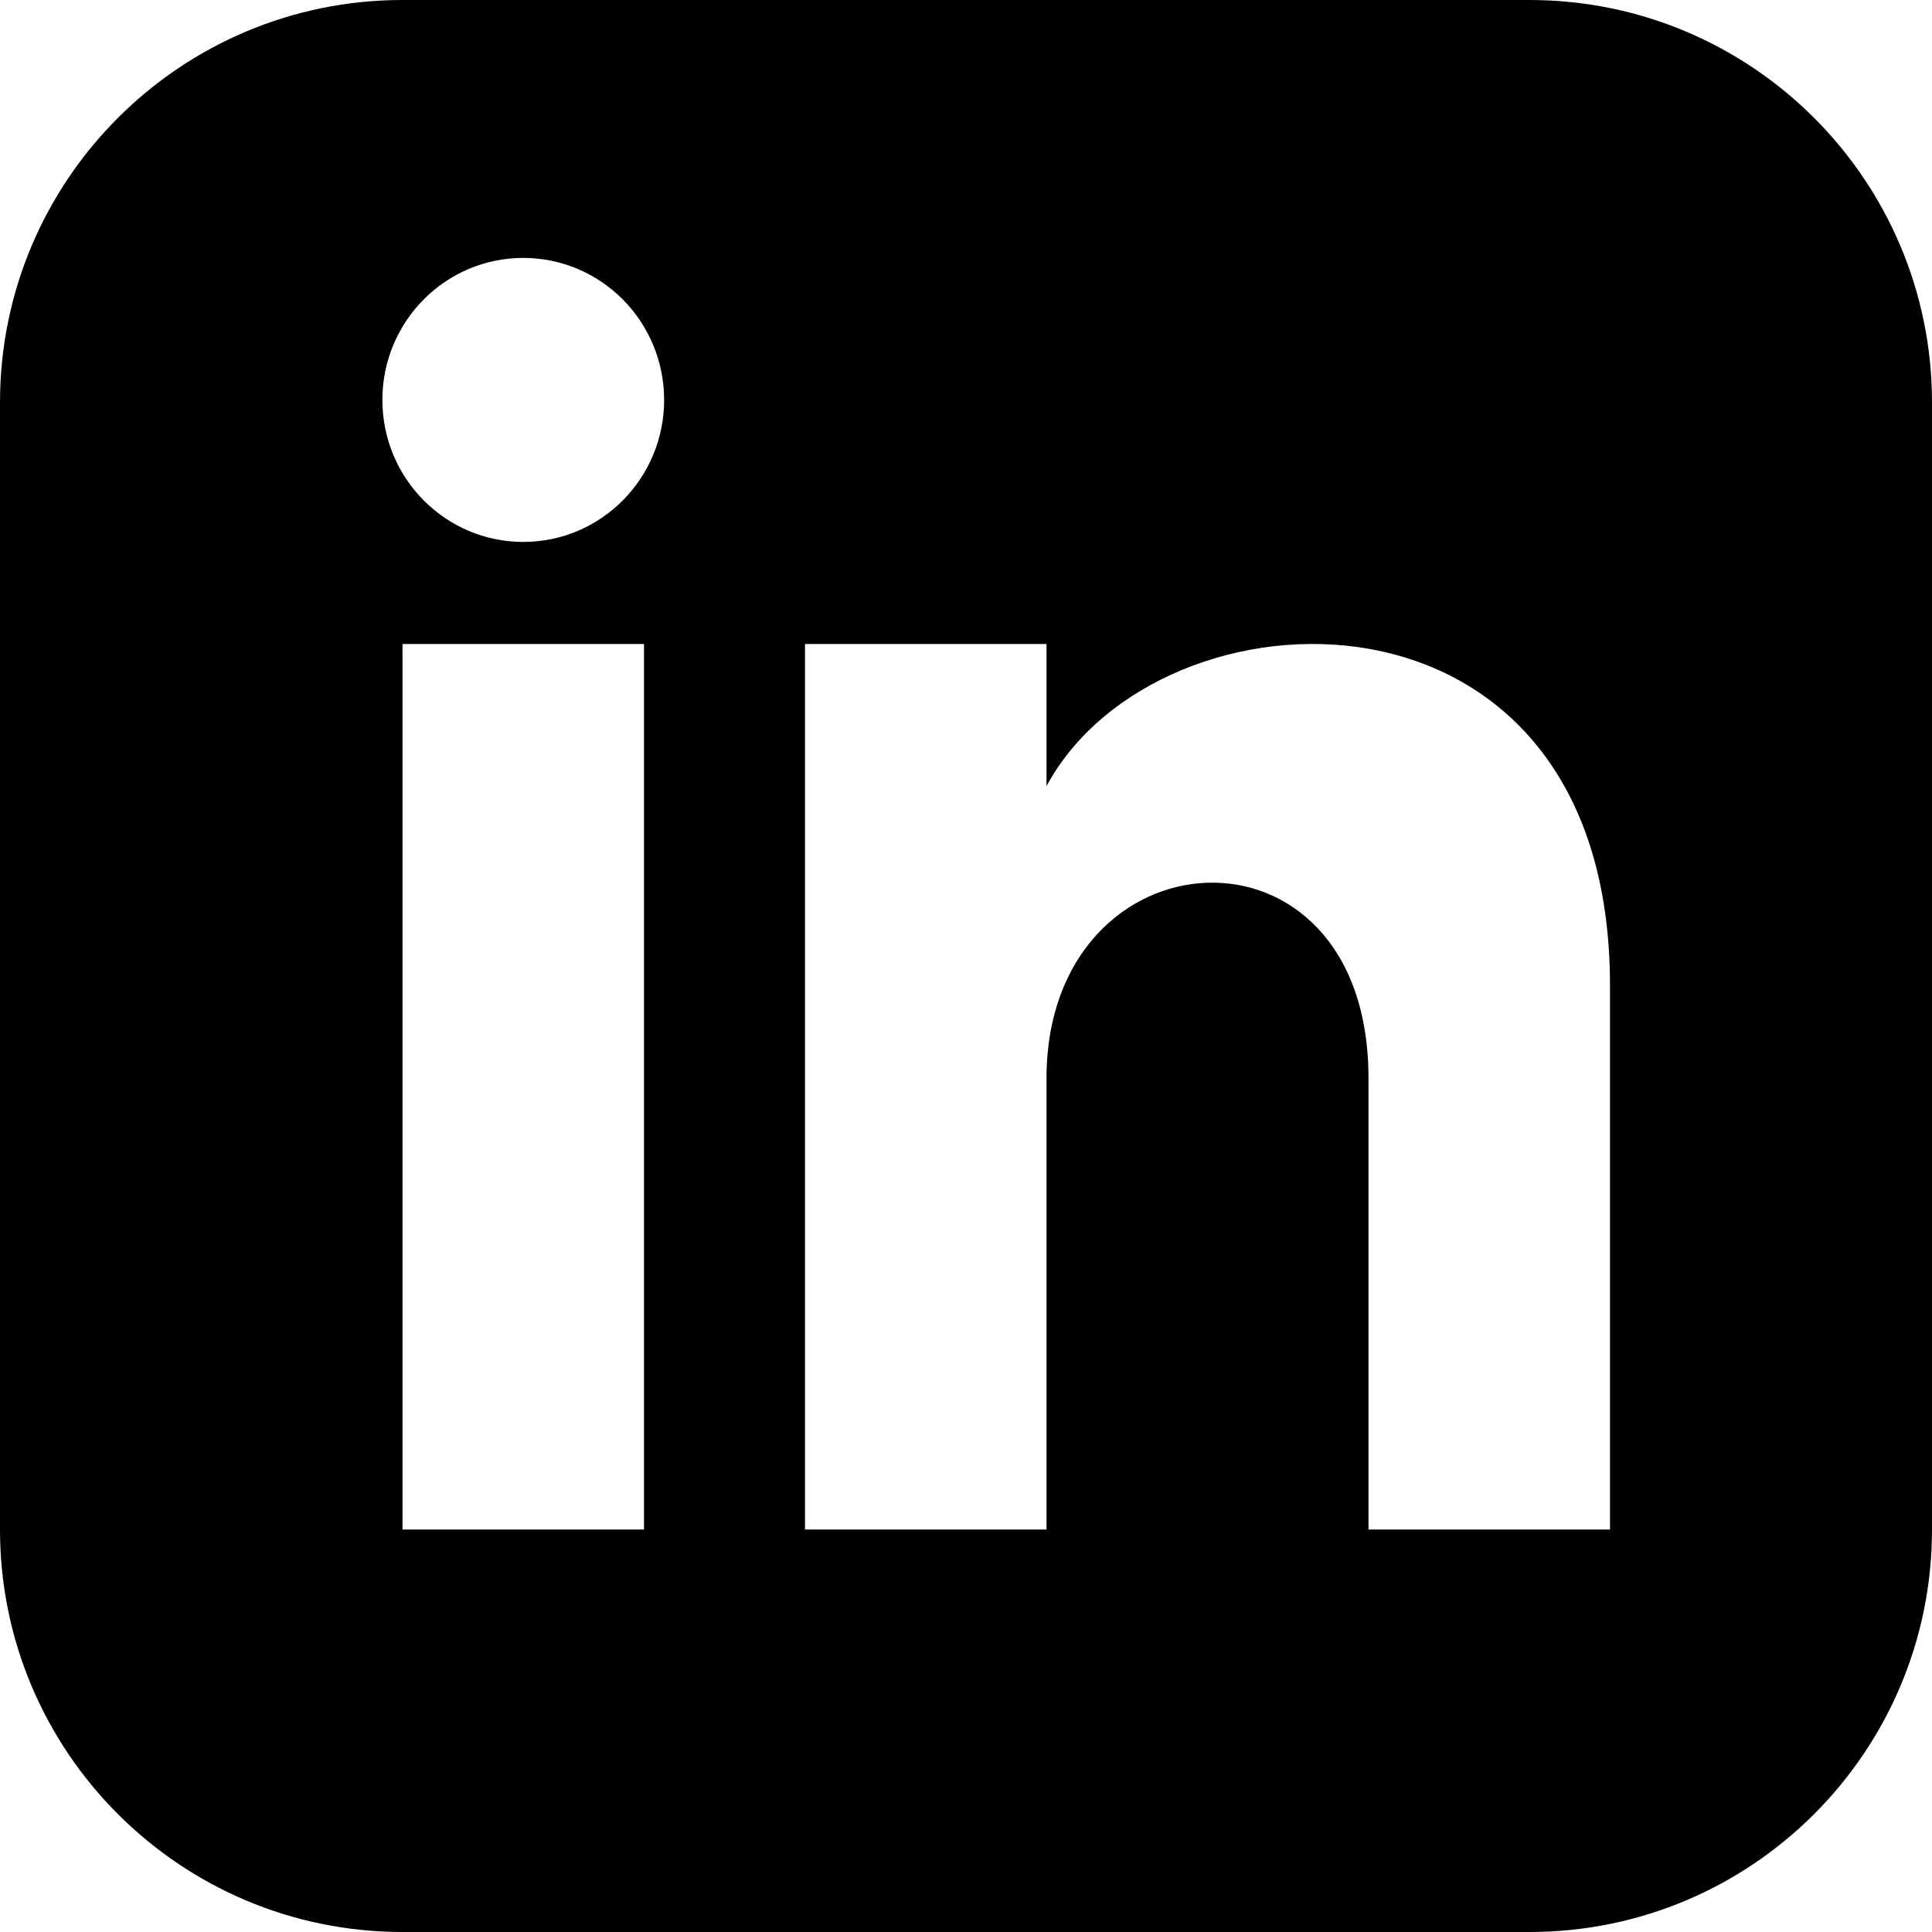
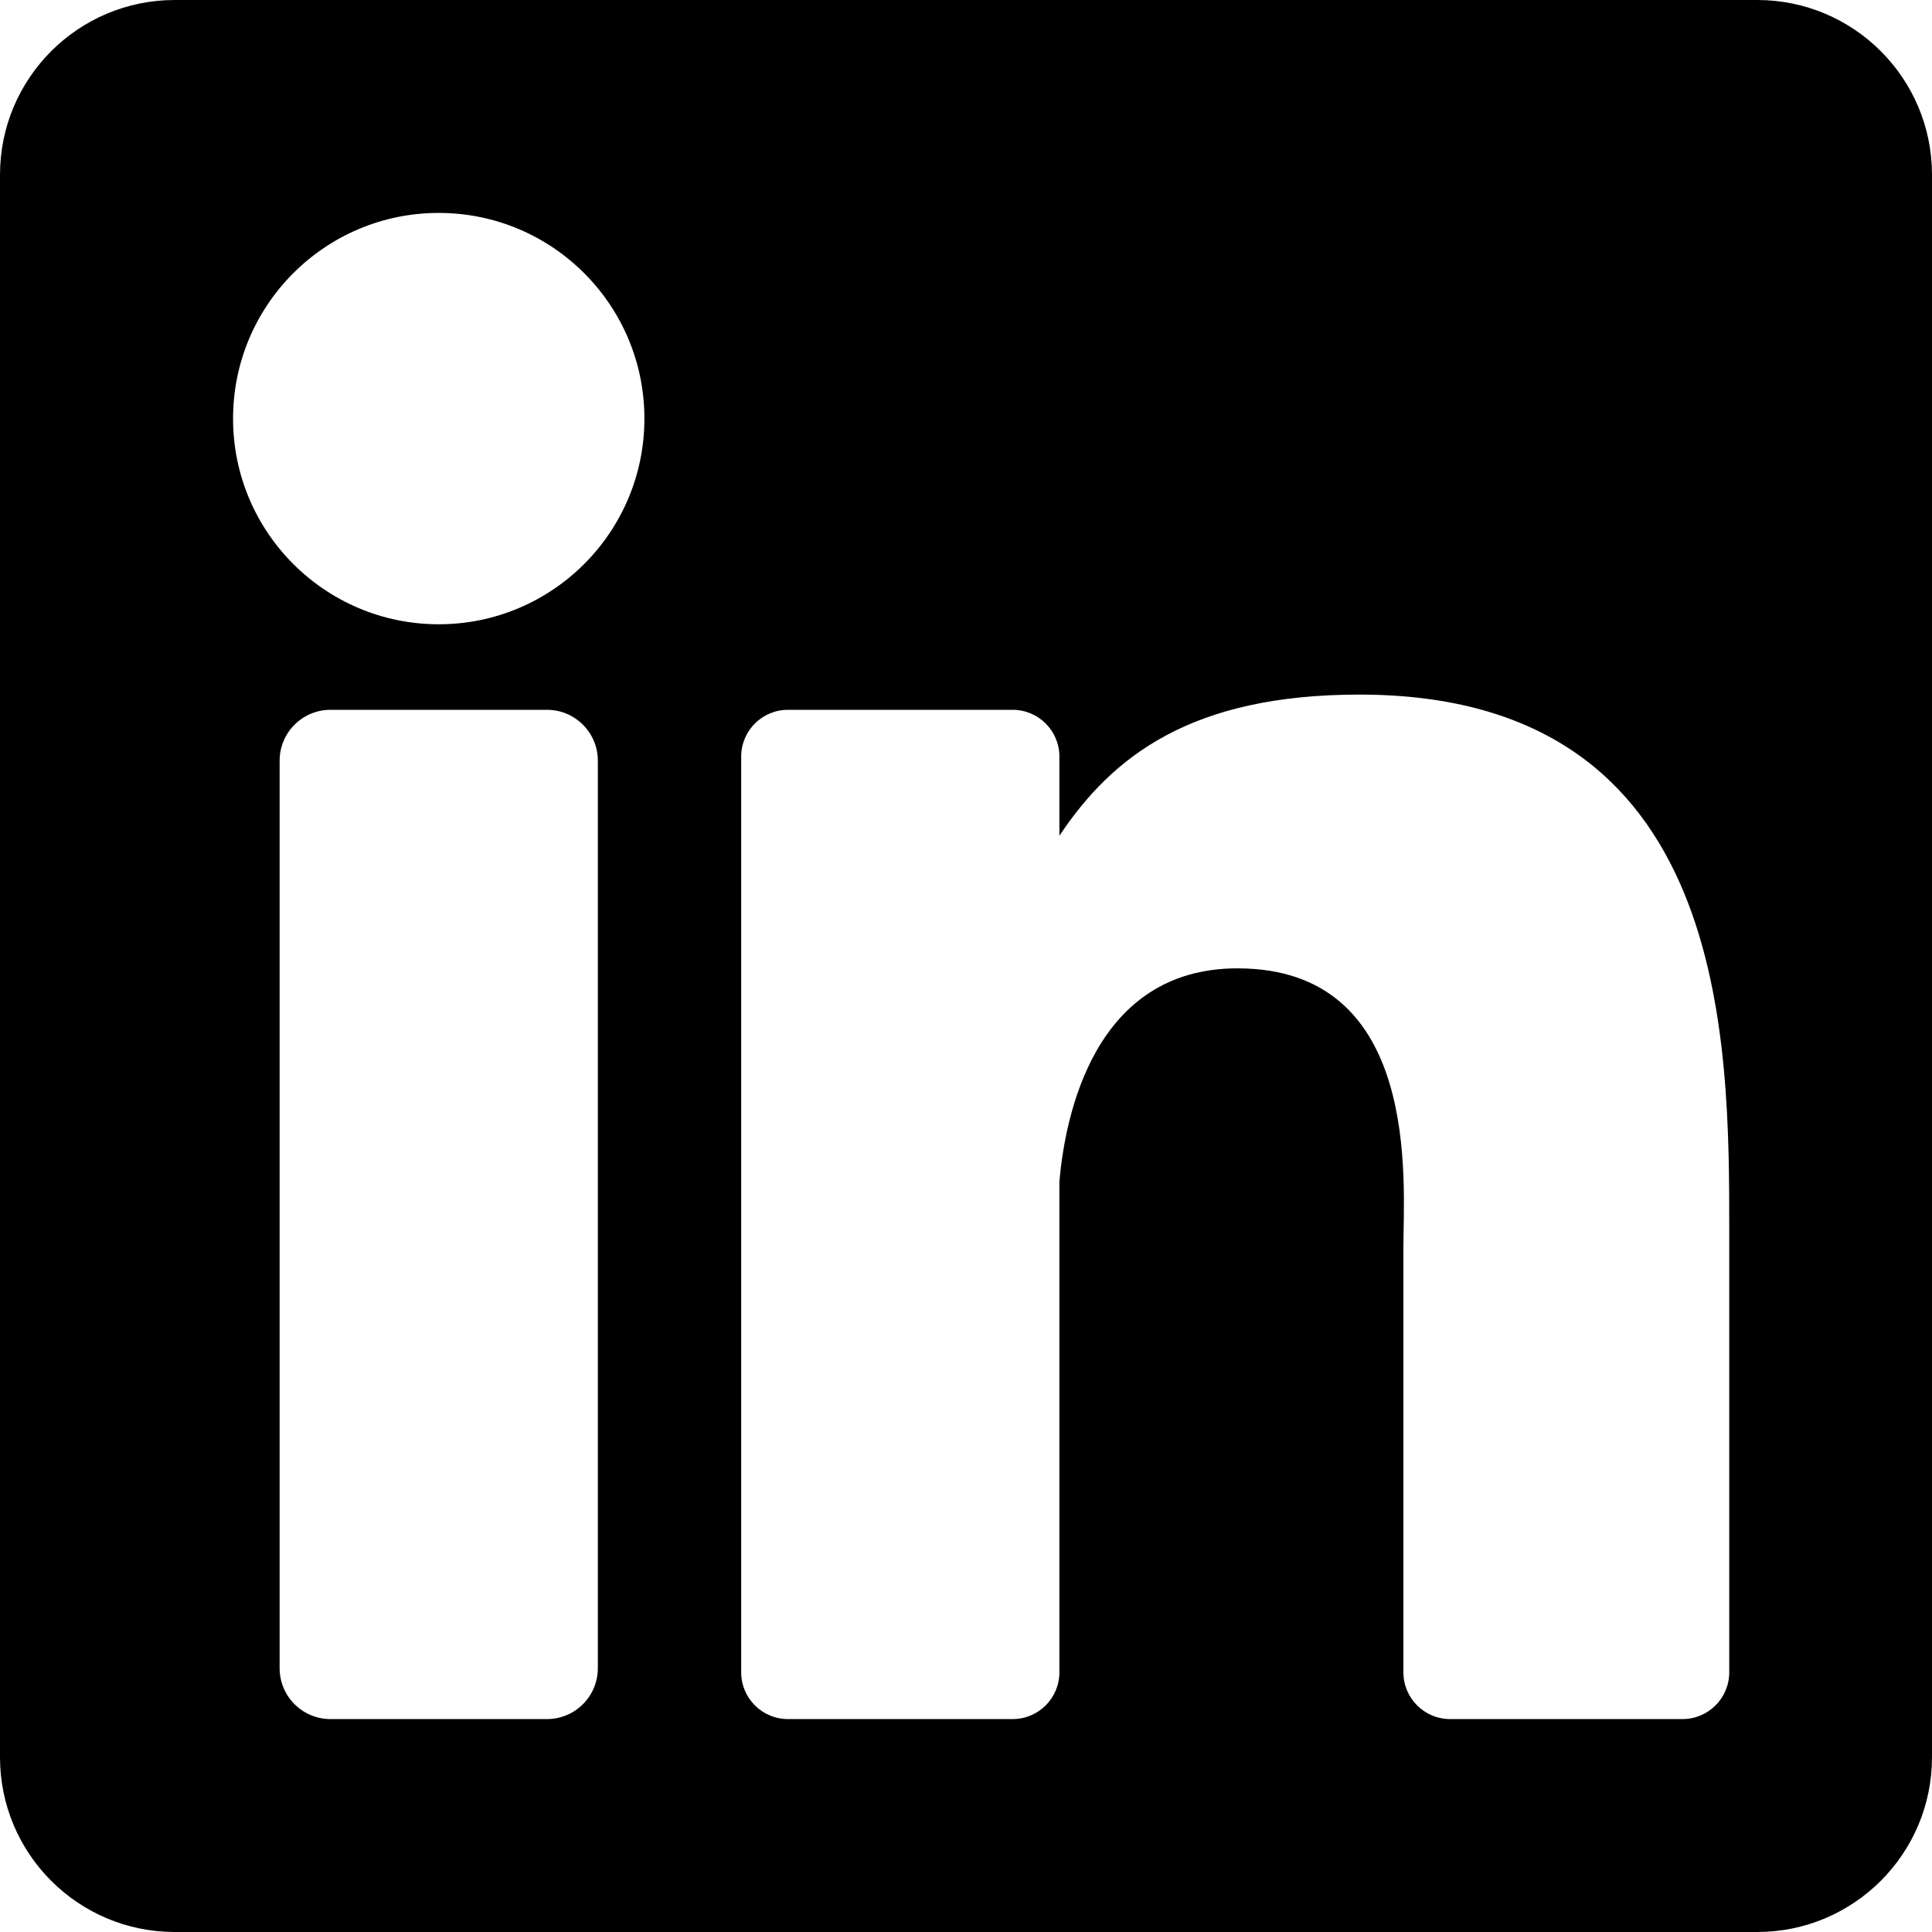
- <svg xmlns="http://www.w3.org/2000/svg" width="24" height="24" viewBox="0 0 24 24">
-   <path d="M19 0h-14c-2.761 0-5 2.239-5 5v14c0 2.761 2.239 5 5 5h14c2.762 0 5-2.239 5-5v-14c0-2.761-2.238-5-5-5zm-11 19h-3v-11h3v11zm-1.5-12.268c-.966 0-1.75-.79-1.75-1.764s.784-1.764 1.75-1.764 1.75.79 1.75 1.764-.783 1.764-1.75 1.764zm13.5 12.268h-3v-5.604c0-3.368-4-3.113-4 0v5.604h-3v-11h3v1.765c1.396-2.586 7-2.777 7 2.476v6.759z" />
+ <svg xmlns="http://www.w3.org/2000/svg" id="SvgjsSvg1031" width="288" height="288" version="1.1">
+   <defs id="SvgjsDefs1032" />
+   <g id="SvgjsG1033">
+     <svg enable-background="new 0 0 382 382" viewBox="0 0 382 382" width="288" height="288">
+       <path fill="#000000" d="M347.445,0H34.555C15.471,0,0,15.471,0,34.555v312.889C0,366.529,15.471,382,34.555,382h312.889  C366.529,382,382,366.529,382,347.444V34.555C382,15.471,366.529,0,347.445,0z M118.207,329.844c0,5.554-4.502,10.056-10.056,10.056  H65.345c-5.554,0-10.056-4.502-10.056-10.056V150.403c0-5.554,4.502-10.056,10.056-10.056h42.806  c5.554,0,10.056,4.502,10.056,10.056V329.844z M86.748,123.432c-22.459,0-40.666-18.207-40.666-40.666S64.289,42.1,86.748,42.1  s40.666,18.207,40.666,40.666S109.208,123.432,86.748,123.432z M341.91,330.654c0,5.106-4.14,9.246-9.246,9.246H286.73  c-5.106,0-9.246-4.14-9.246-9.246v-84.168c0-12.556,3.683-55.021-32.813-55.021c-28.309,0-34.051,29.066-35.204,42.11v97.079  c0,5.106-4.139,9.246-9.246,9.246h-44.426c-5.106,0-9.246-4.14-9.246-9.246V149.593c0-5.106,4.14-9.246,9.246-9.246h44.426  c5.106,0,9.246,4.14,9.246,9.246v15.655c10.497-15.753,26.097-27.912,59.312-27.912c73.552,0,73.131,68.716,73.131,106.472  L341.91,330.654L341.91,330.654z" class="color0077b7 svgShape" />
+     </svg>
+   </g>
</svg>
